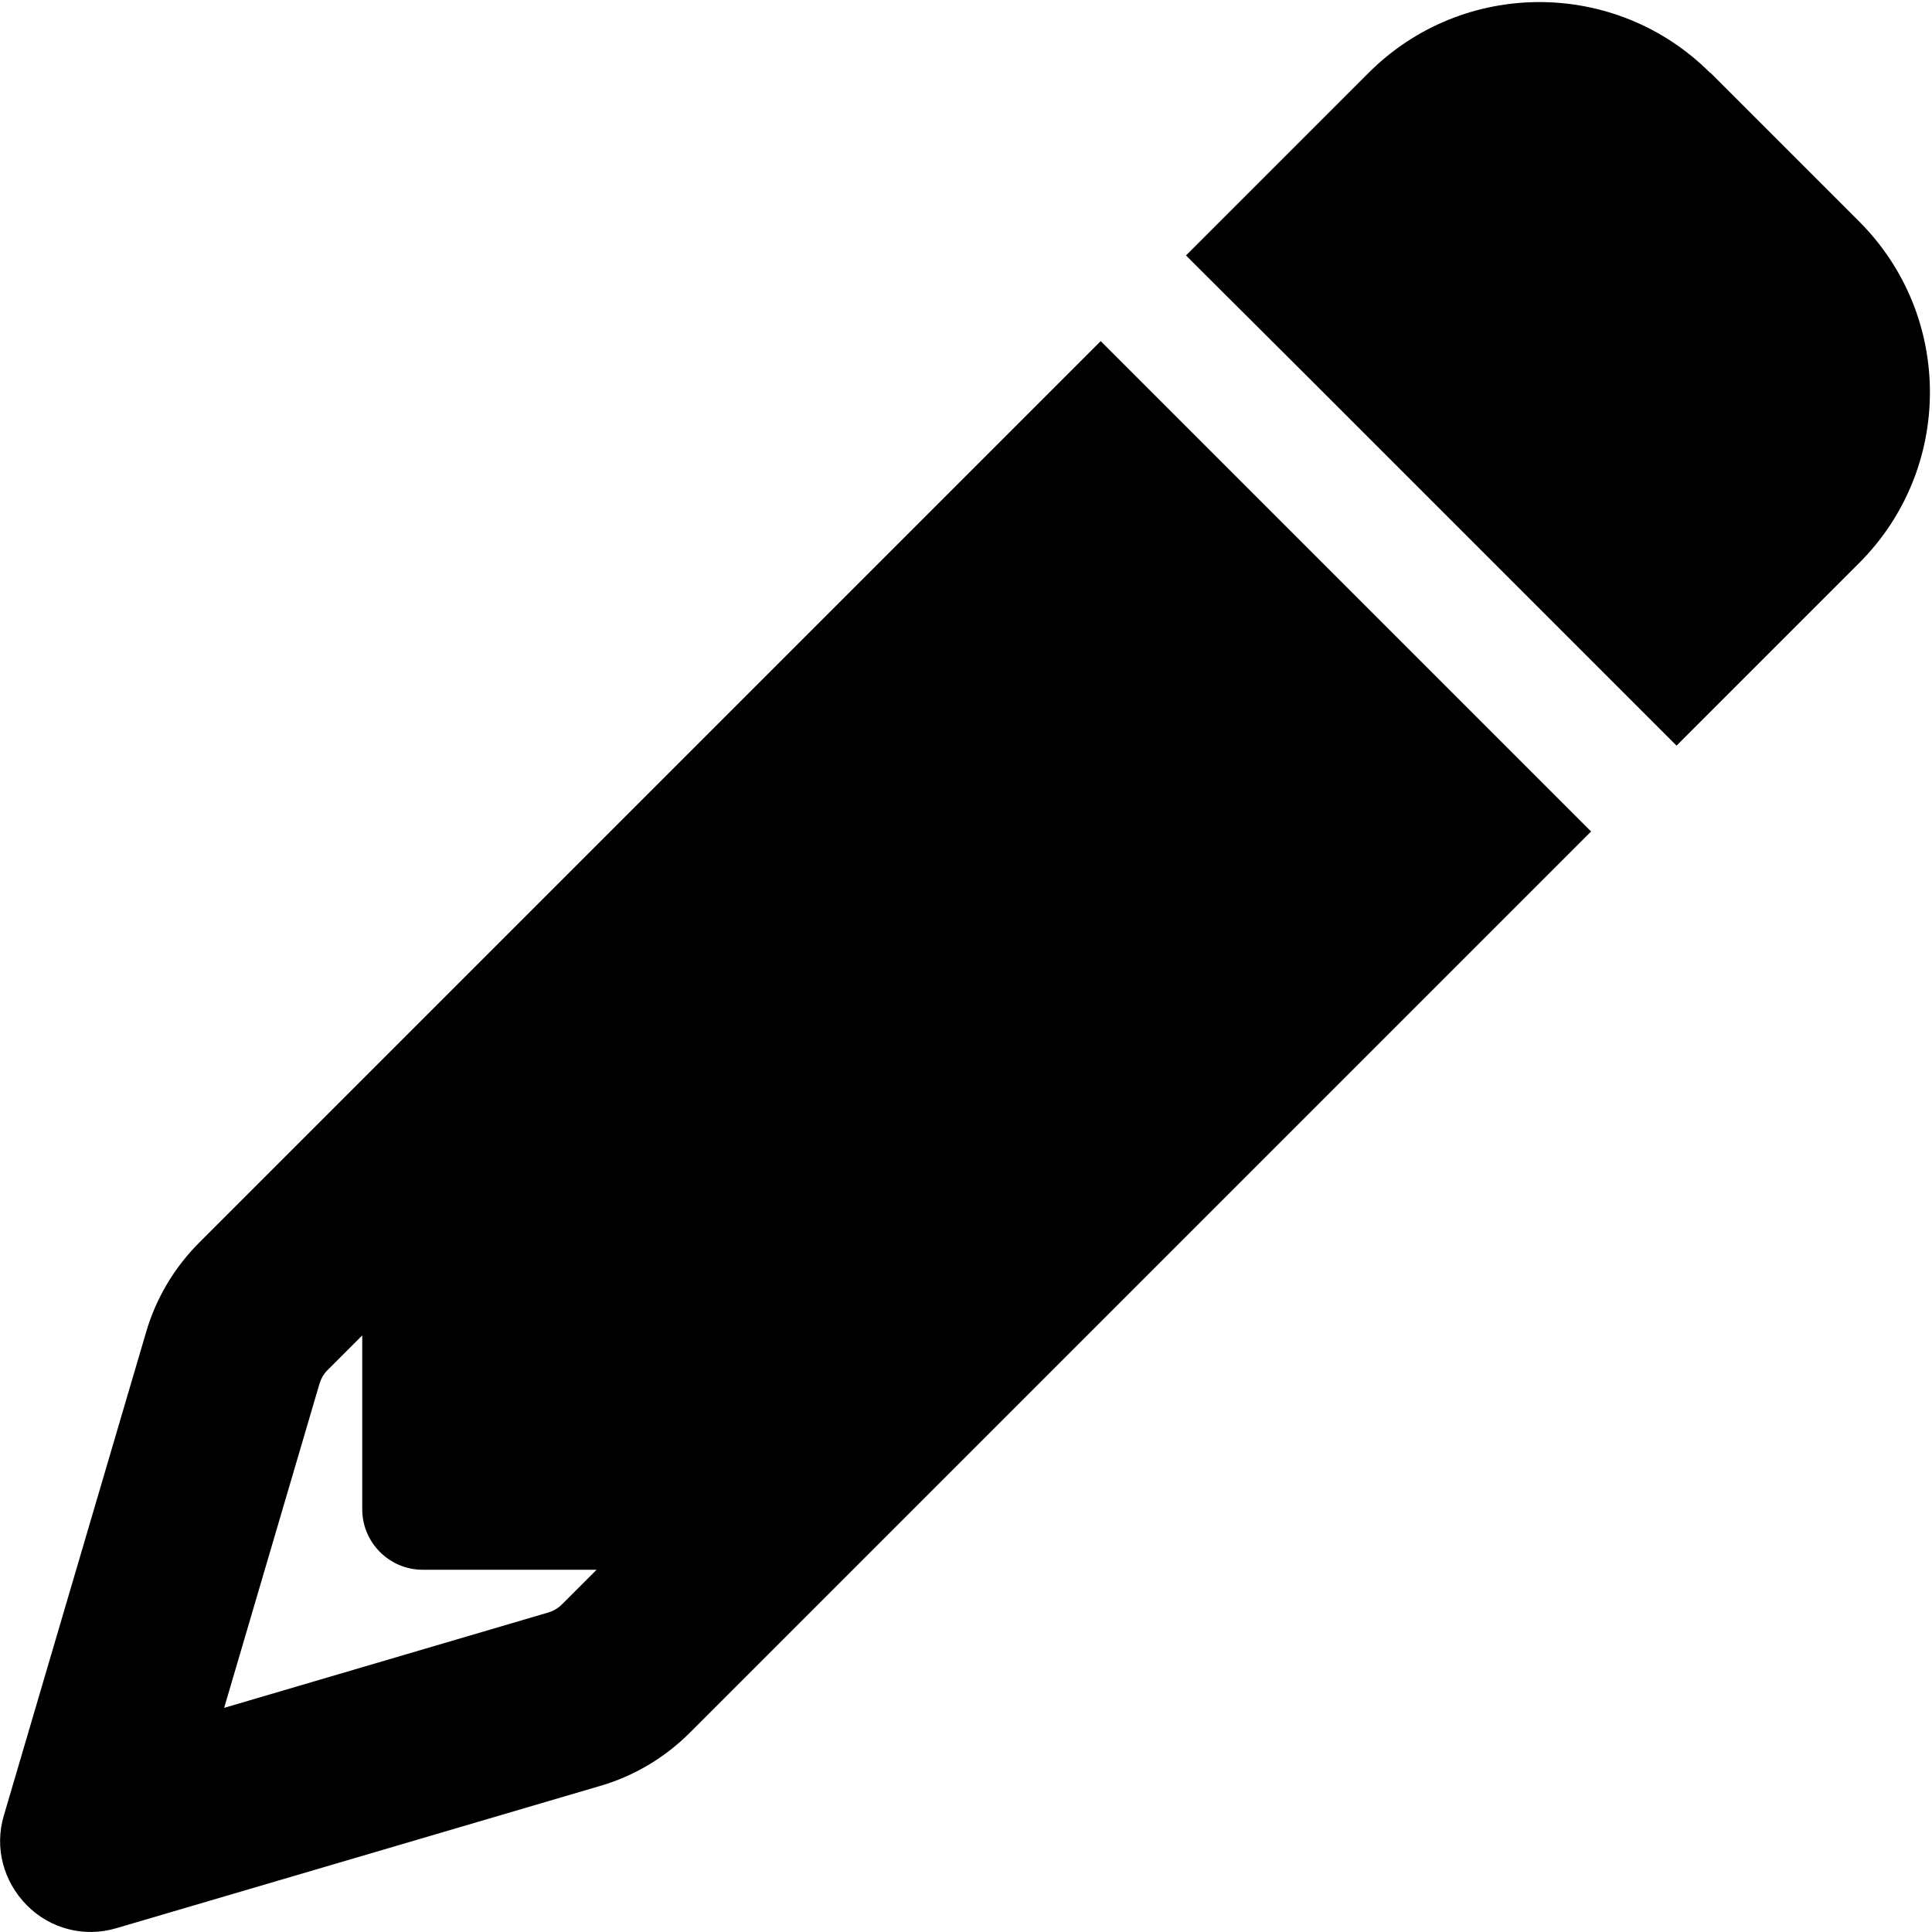
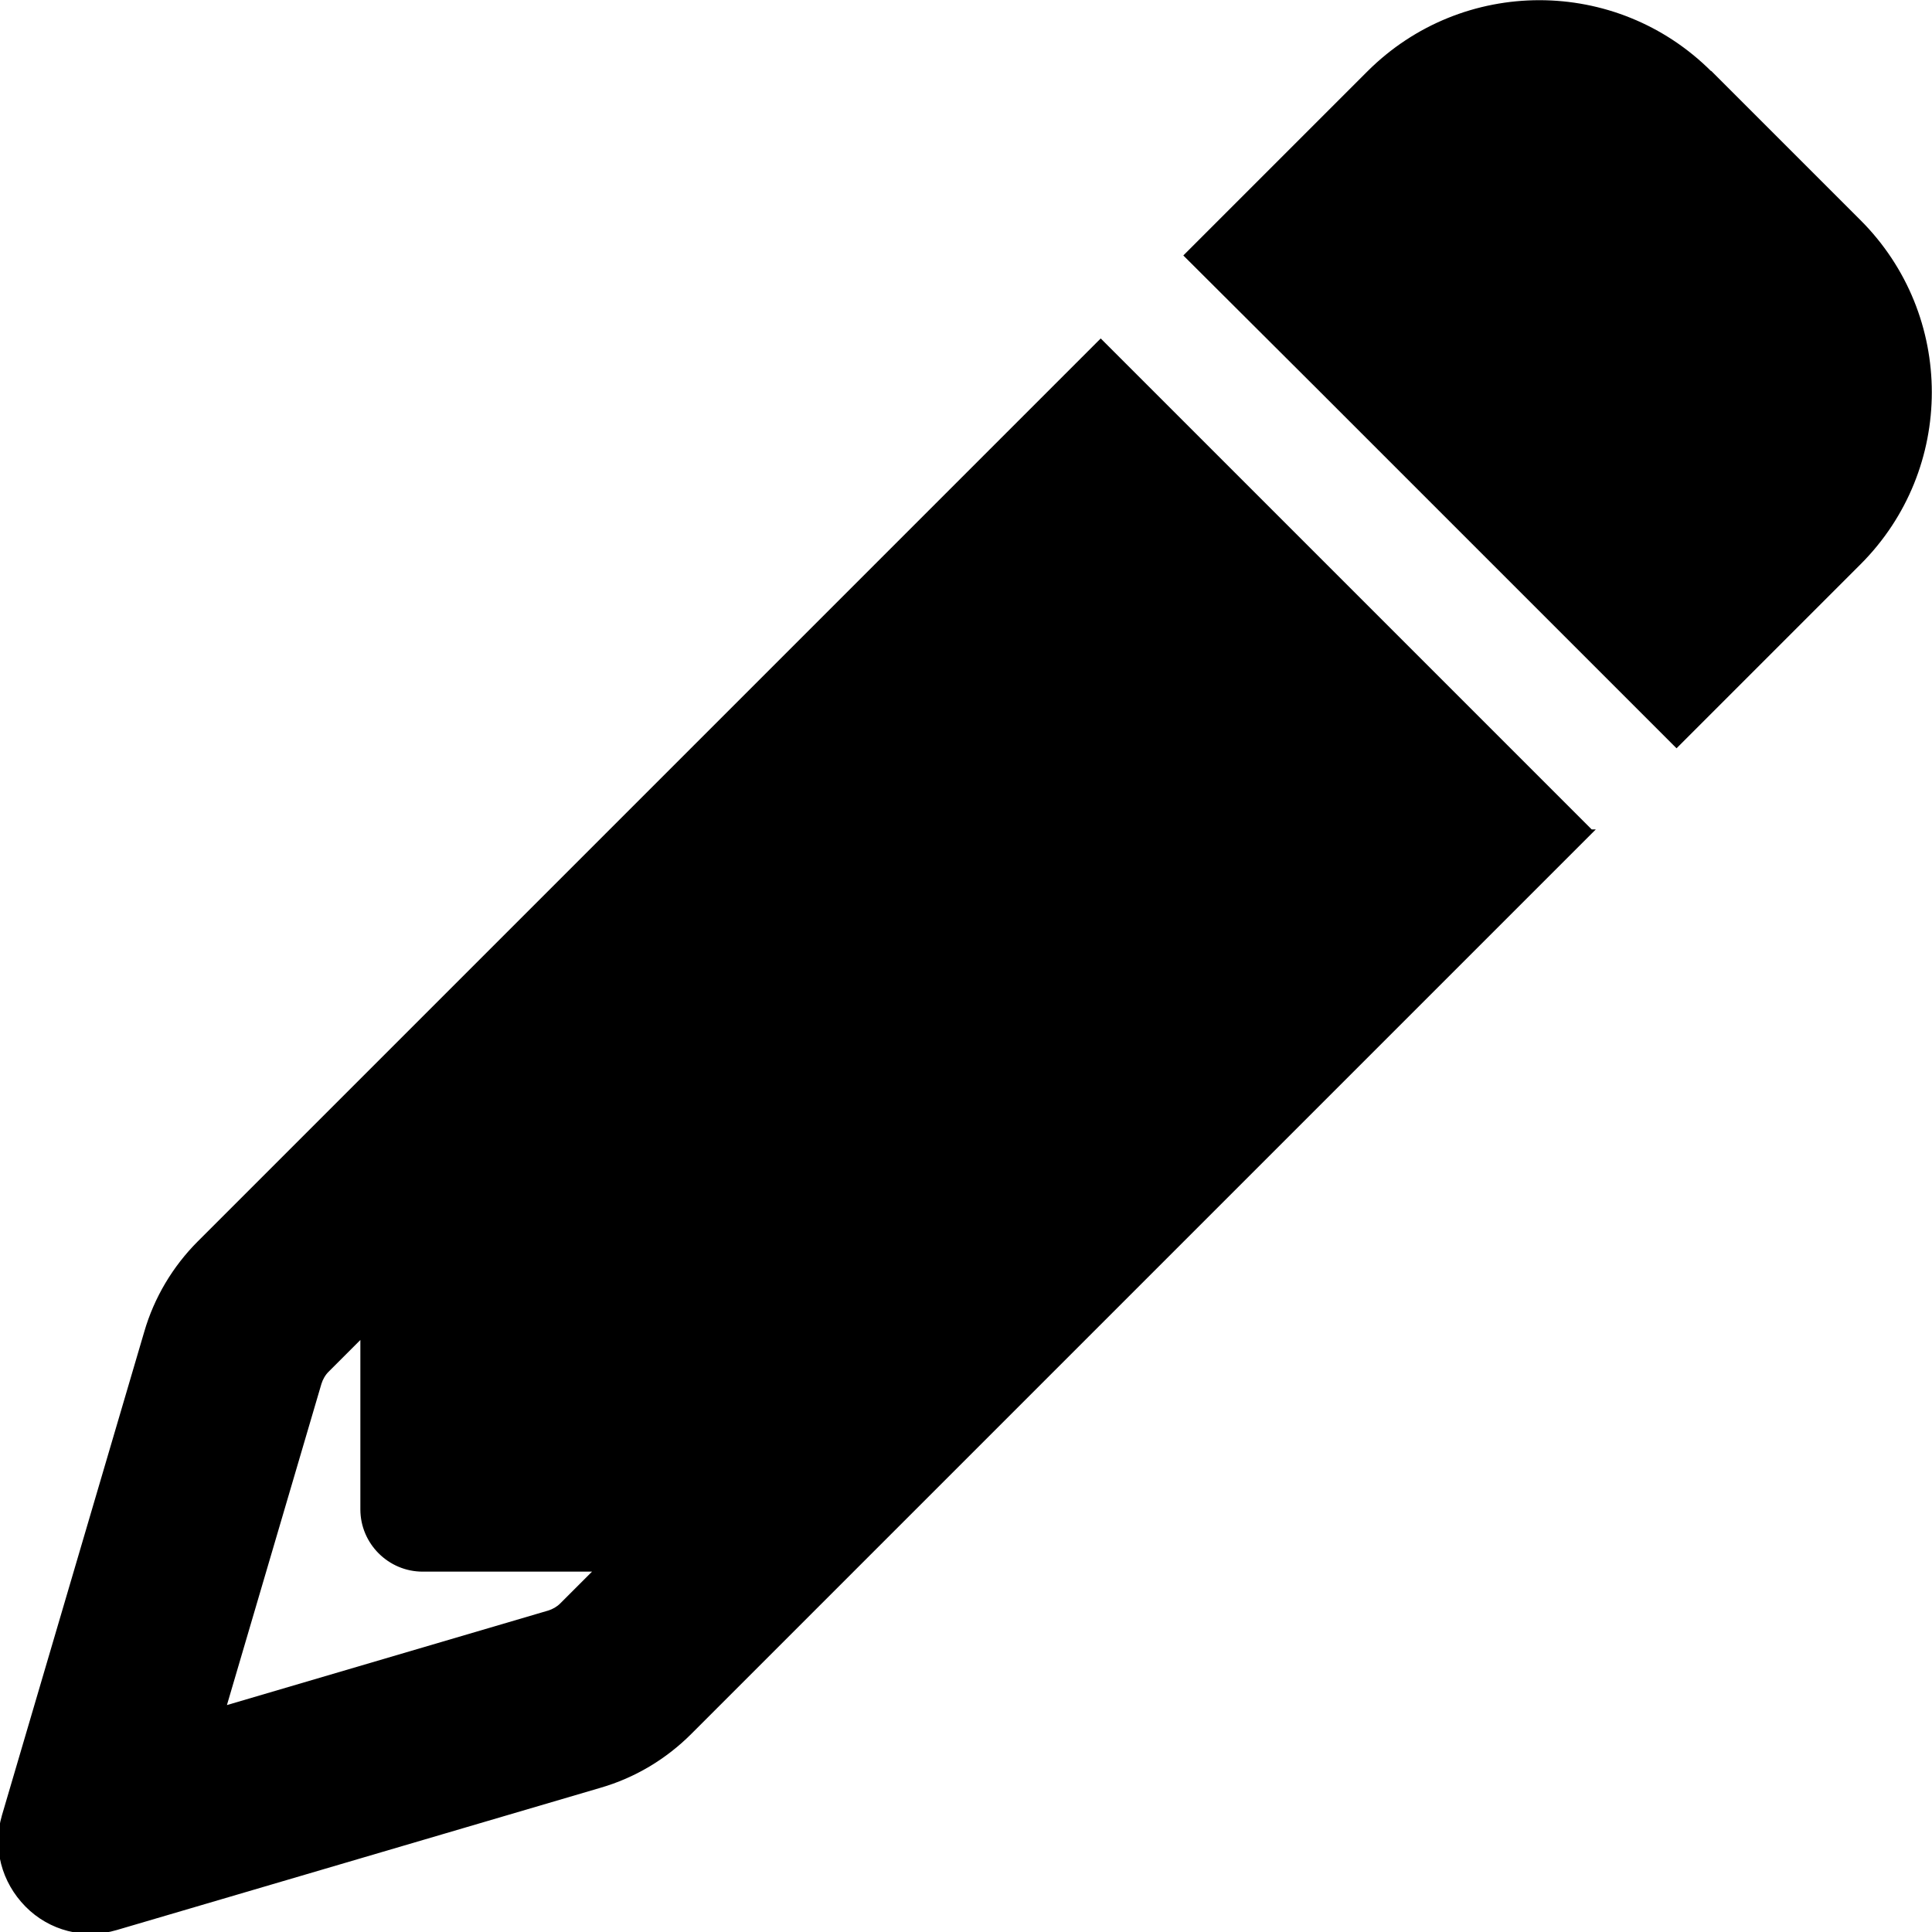
<svg xmlns="http://www.w3.org/2000/svg" viewBox="0 0 512 512">
-   <path d="M421.7 220.3l-11.3 11.3-22.6 22.6-205 205c-6.6 6.6-14.8 11.5-23.8 14.1L30.8 511c-8.4 2.5-17.5 .2-23.7-6.1S-1.5 489.7 1 481.2L38.7 353.1c2.6-9 7.5-17.2 14.1-23.8l205-205 22.6-22.6 11.3-11.3 33.9 33.9 62.1 62.1 33.9 33.9zM96 353.9l-9.3 9.3c-.9 .9-1.6 2.1-2 3.4l-25.3 86 86-25.3c1.3-.4 2.5-1.1 3.4-2l9.3-9.3H112c-8.8 0-16-7.2-16-16V353.9zM453.3 19.3l39.4 39.4c25 25 25 65.5 0 90.5l-14.5 14.5-22.6 22.6-11.3 11.3-33.9-33.9-62.1-62.1L314.3 67.7l11.3-11.3 22.6-22.6 14.5-14.5c25-25 65.5-25 90.5 0z" />
+   <path stroke="currentColor" fill="currentColor" d="M421.7 220.3l-11.3 11.3-22.6 22.6-205 205c-6.6 6.6-14.8 11.5-23.8 14.1L30.8 511c-8.4 2.5-17.5 .2-23.7-6.1S-1.5 489.7 1 481.2L38.7 353.1c2.6-9 7.5-17.2 14.1-23.8l205-205 22.6-22.6 11.3-11.3 33.9 33.9 62.1 62.1 33.9 33.9zM96 353.9l-9.3 9.3c-.9 .9-1.6 2.1-2 3.4l-25.3 86 86-25.3c1.3-.4 2.5-1.1 3.4-2l9.3-9.3H112c-8.8 0-16-7.2-16-16V353.9zM453.3 19.3l39.4 39.4c25 25 25 65.5 0 90.5l-14.5 14.5-22.6 22.6-11.3 11.3-33.9-33.9-62.1-62.1L314.3 67.7l11.3-11.3 22.6-22.6 14.5-14.5c25-25 65.5-25 90.5 0z" />
</svg>
